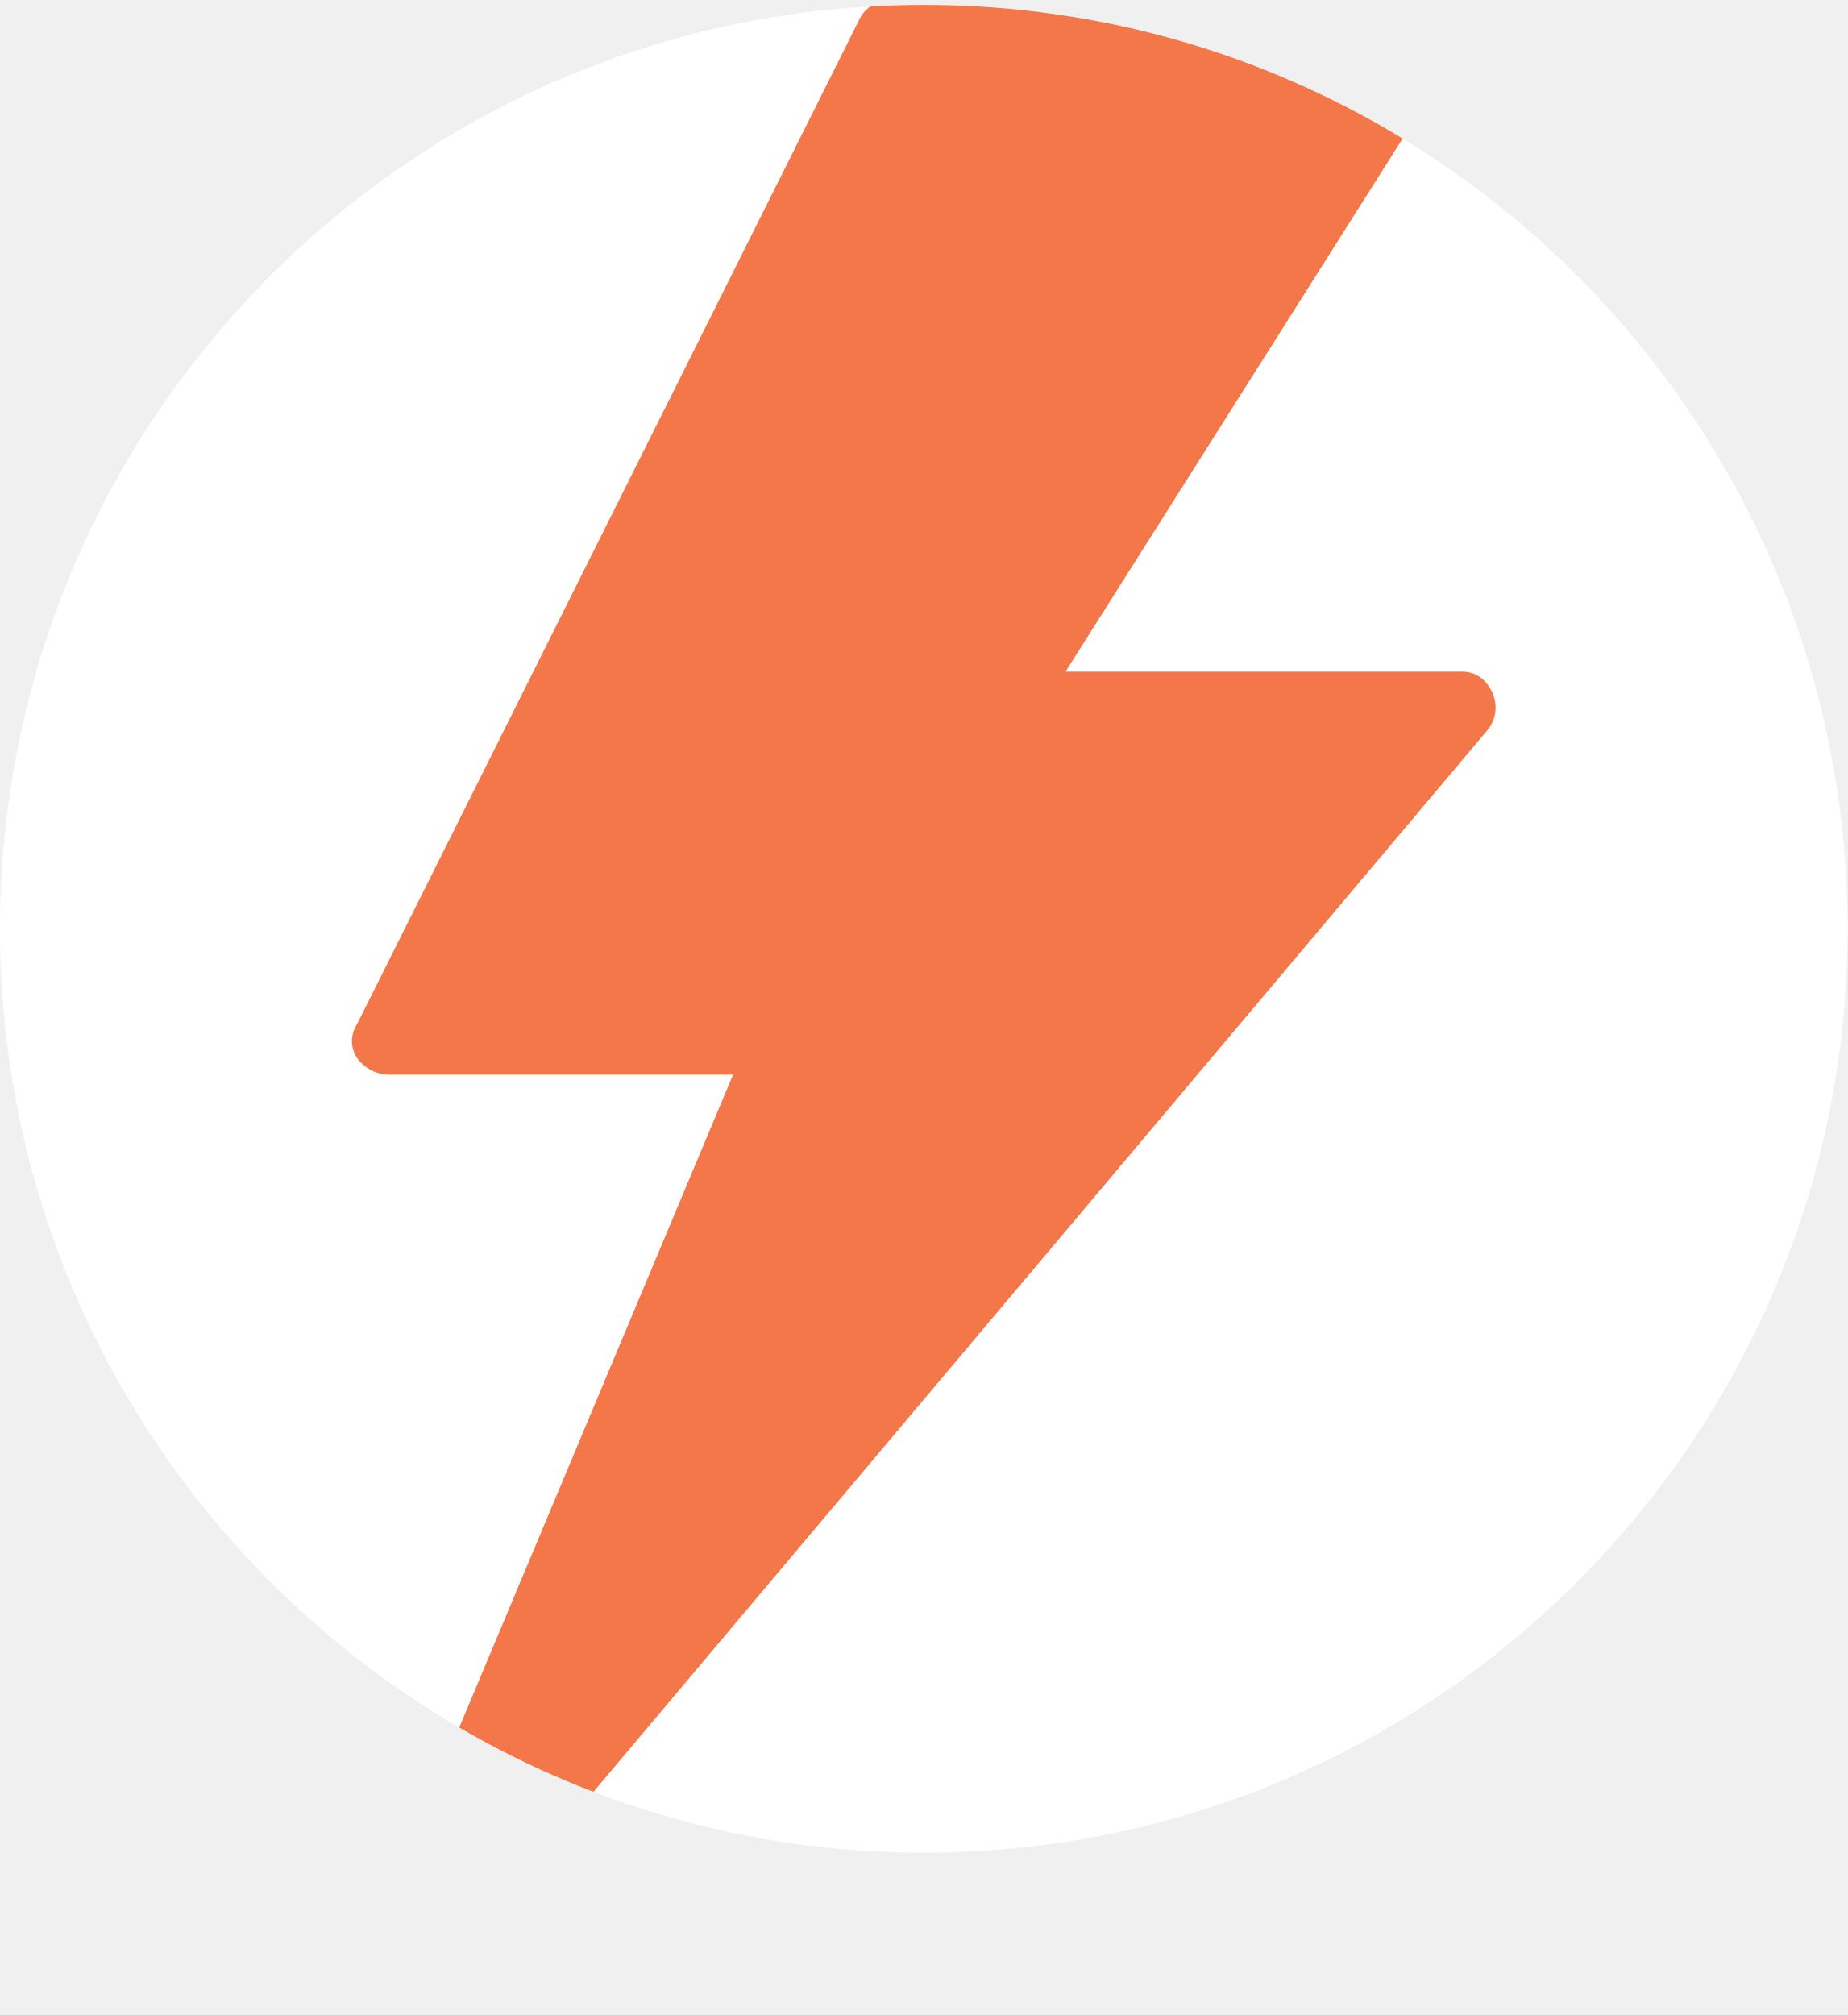
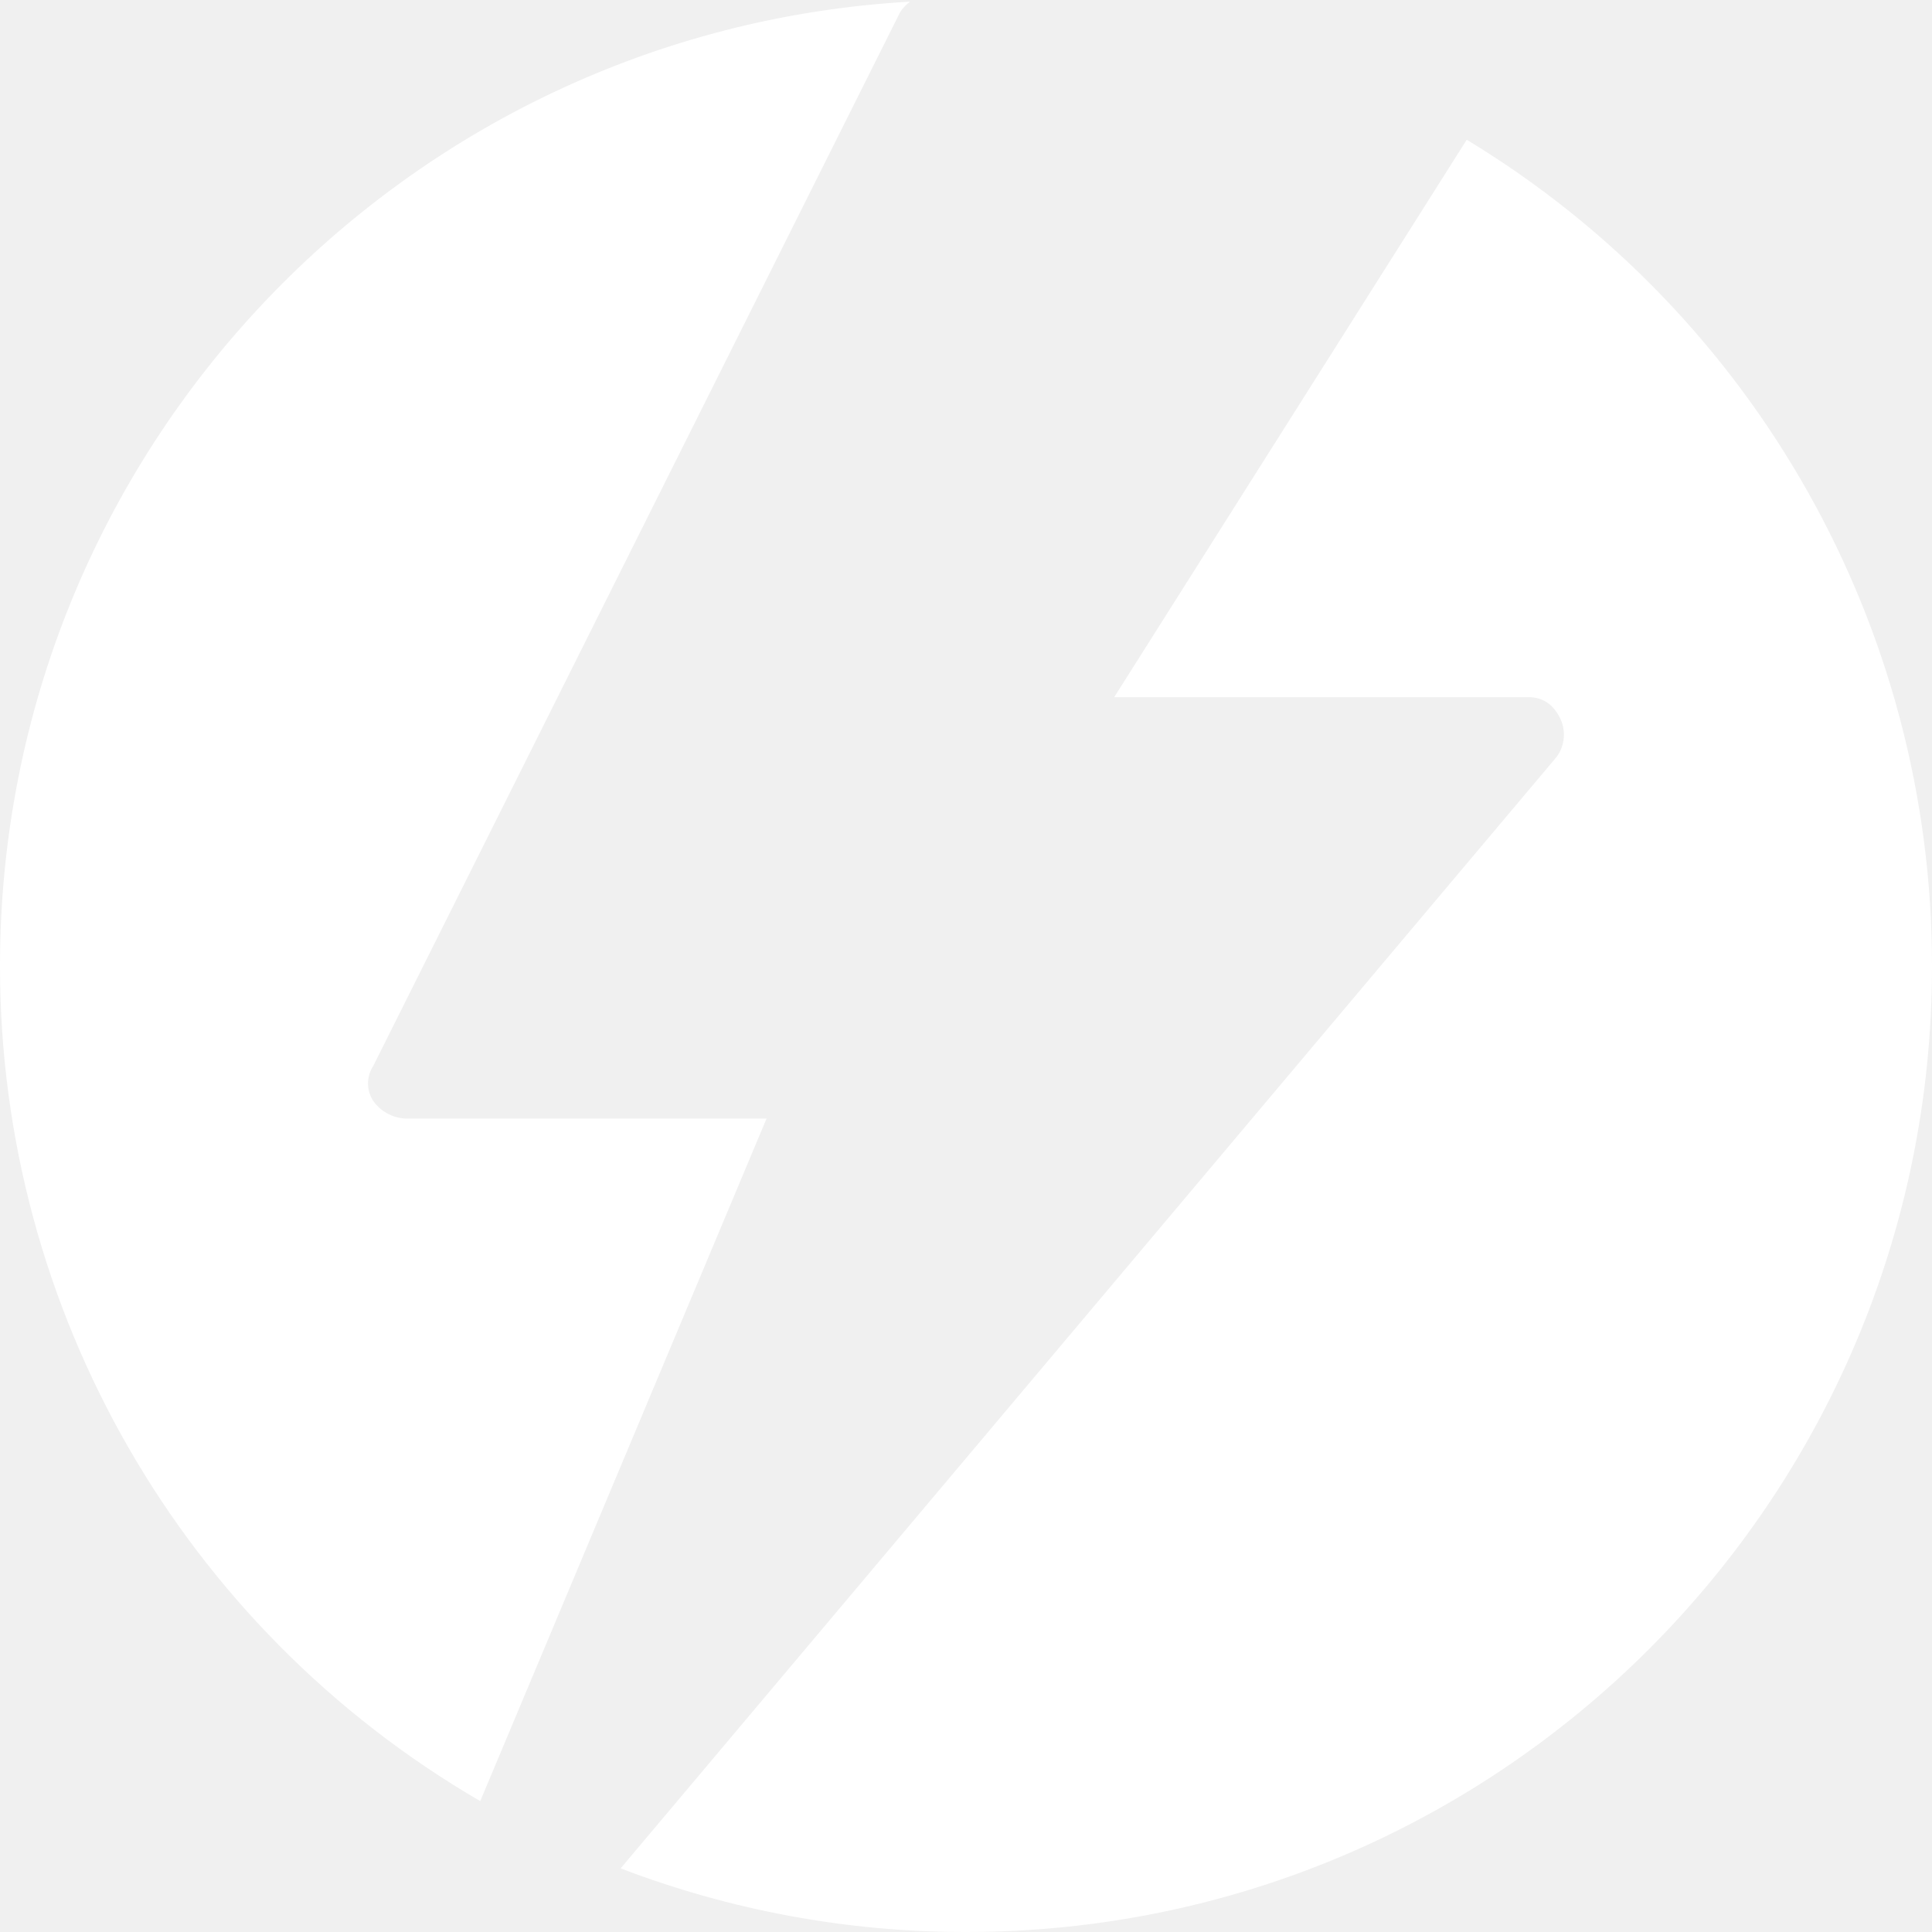
- <svg xmlns="http://www.w3.org/2000/svg" viewBox="0 0 469.505 512.004">
+ <svg xmlns="http://www.w3.org/2000/svg" viewBox="0 0 469.505 469.505">
  <defs>
-     <style>.a{fill:#fff;}.b{clip-path:url(#a);}.c{fill:#f37748;}</style>
-     <clipPath id="a">
-       <circle class="a" cx="234.753" cy="236" r="234.753" />
-     </clipPath>
+     <style>.a{fill:#fff;}.b{fill:none;}</style>
  </defs>
-   <circle class="a" cx="234.753" cy="236" r="234.753" />
-   <g class="b">
-     <path class="c" d="M379.141,175.787q-2.561-5.119-7.68-5.12h-100.693l99.84-157.867a7.749,7.749,0,0,0,0-8.533,8.963,8.963,0,0,0-7.68-4.267H226.395a8.963,8.963,0,0,0-7.68,4.267l-128,256a7.749,7.749,0,0,0,0,8.533,10.183,10.183,0,0,0,7.68,4.267h87.893l-95.573,227.84c-1.707,3.413,0,7.68,3.413,10.24.853.853,2.56.853,4.267.853a9.689,9.689,0,0,0,6.827-2.56l273.067-324.267A9.156,9.156,0,0,0,379.141,175.787Z" />
-   </g>
+   <path class="a" d="M356.437,33.96,270.768,169.42h100.693q5.12.001,7.68,5.12a9.155,9.155,0,0,1-.852,9.386L150.825,454.039a234.169,234.169,0,0,0,83.928,15.466c129.65,0,234.753-105.102,234.753-234.753A234.619,234.619,0,0,0,356.437,33.96Z" />
+   <path class="a" d="M98.395,271.82a10.183,10.183,0,0,1-7.68-4.267,7.749,7.749,0,0,1,0-8.533l128-256A8.942,8.942,0,0,1,221.187.4C97.851,7.429,0,109.657,0,234.753A234.642,234.642,0,0,0,116.707,437.696l69.581-165.877Z" />
+   <path class="b" d="M379.141,174.54q-2.56-5.119-7.68-5.12H270.768L356.437,33.96A233.658,233.658,0,0,0,234.753,0c-4.555,0-9.075.144-13.566.4a8.942,8.942,0,0,0-2.472,2.62l-128,256a7.749,7.749,0,0,0,0,8.533,10.183,10.183,0,0,0,7.68,4.267h87.893L116.707,437.696a233.711,233.711,0,0,0,34.118,16.343L378.289,183.926A9.155,9.155,0,0,0,379.141,174.54Z" />
</svg>
